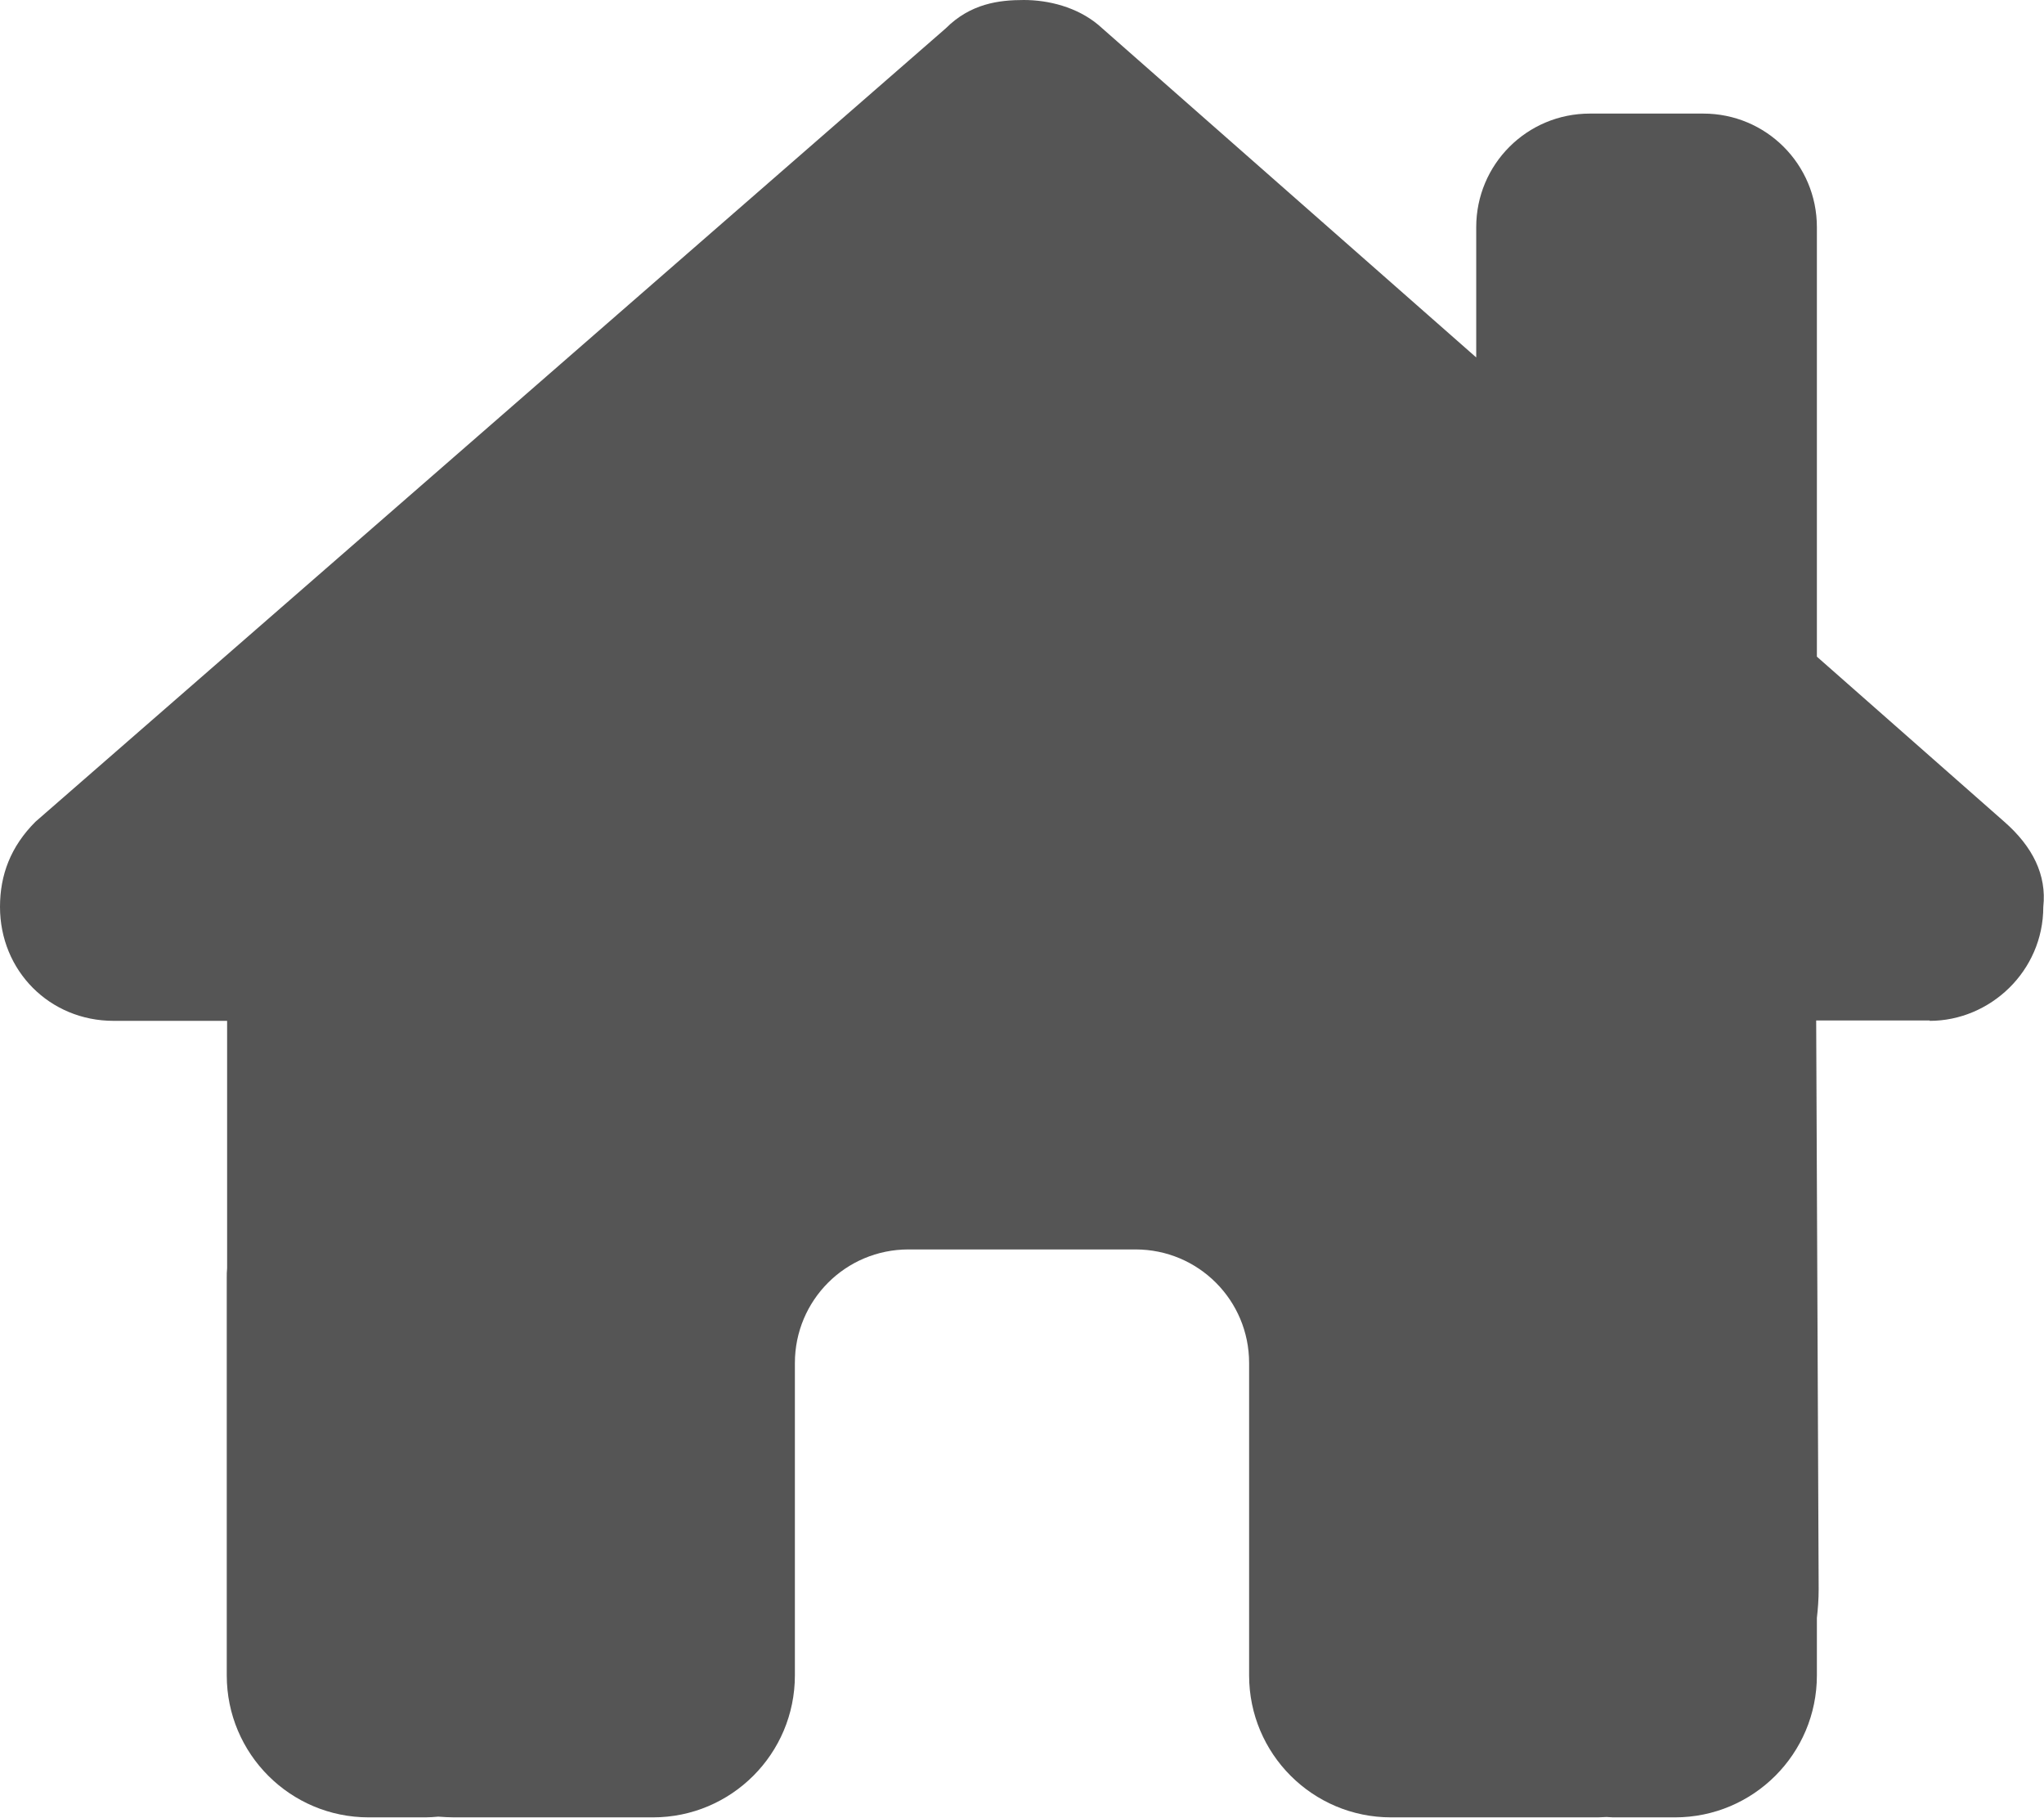
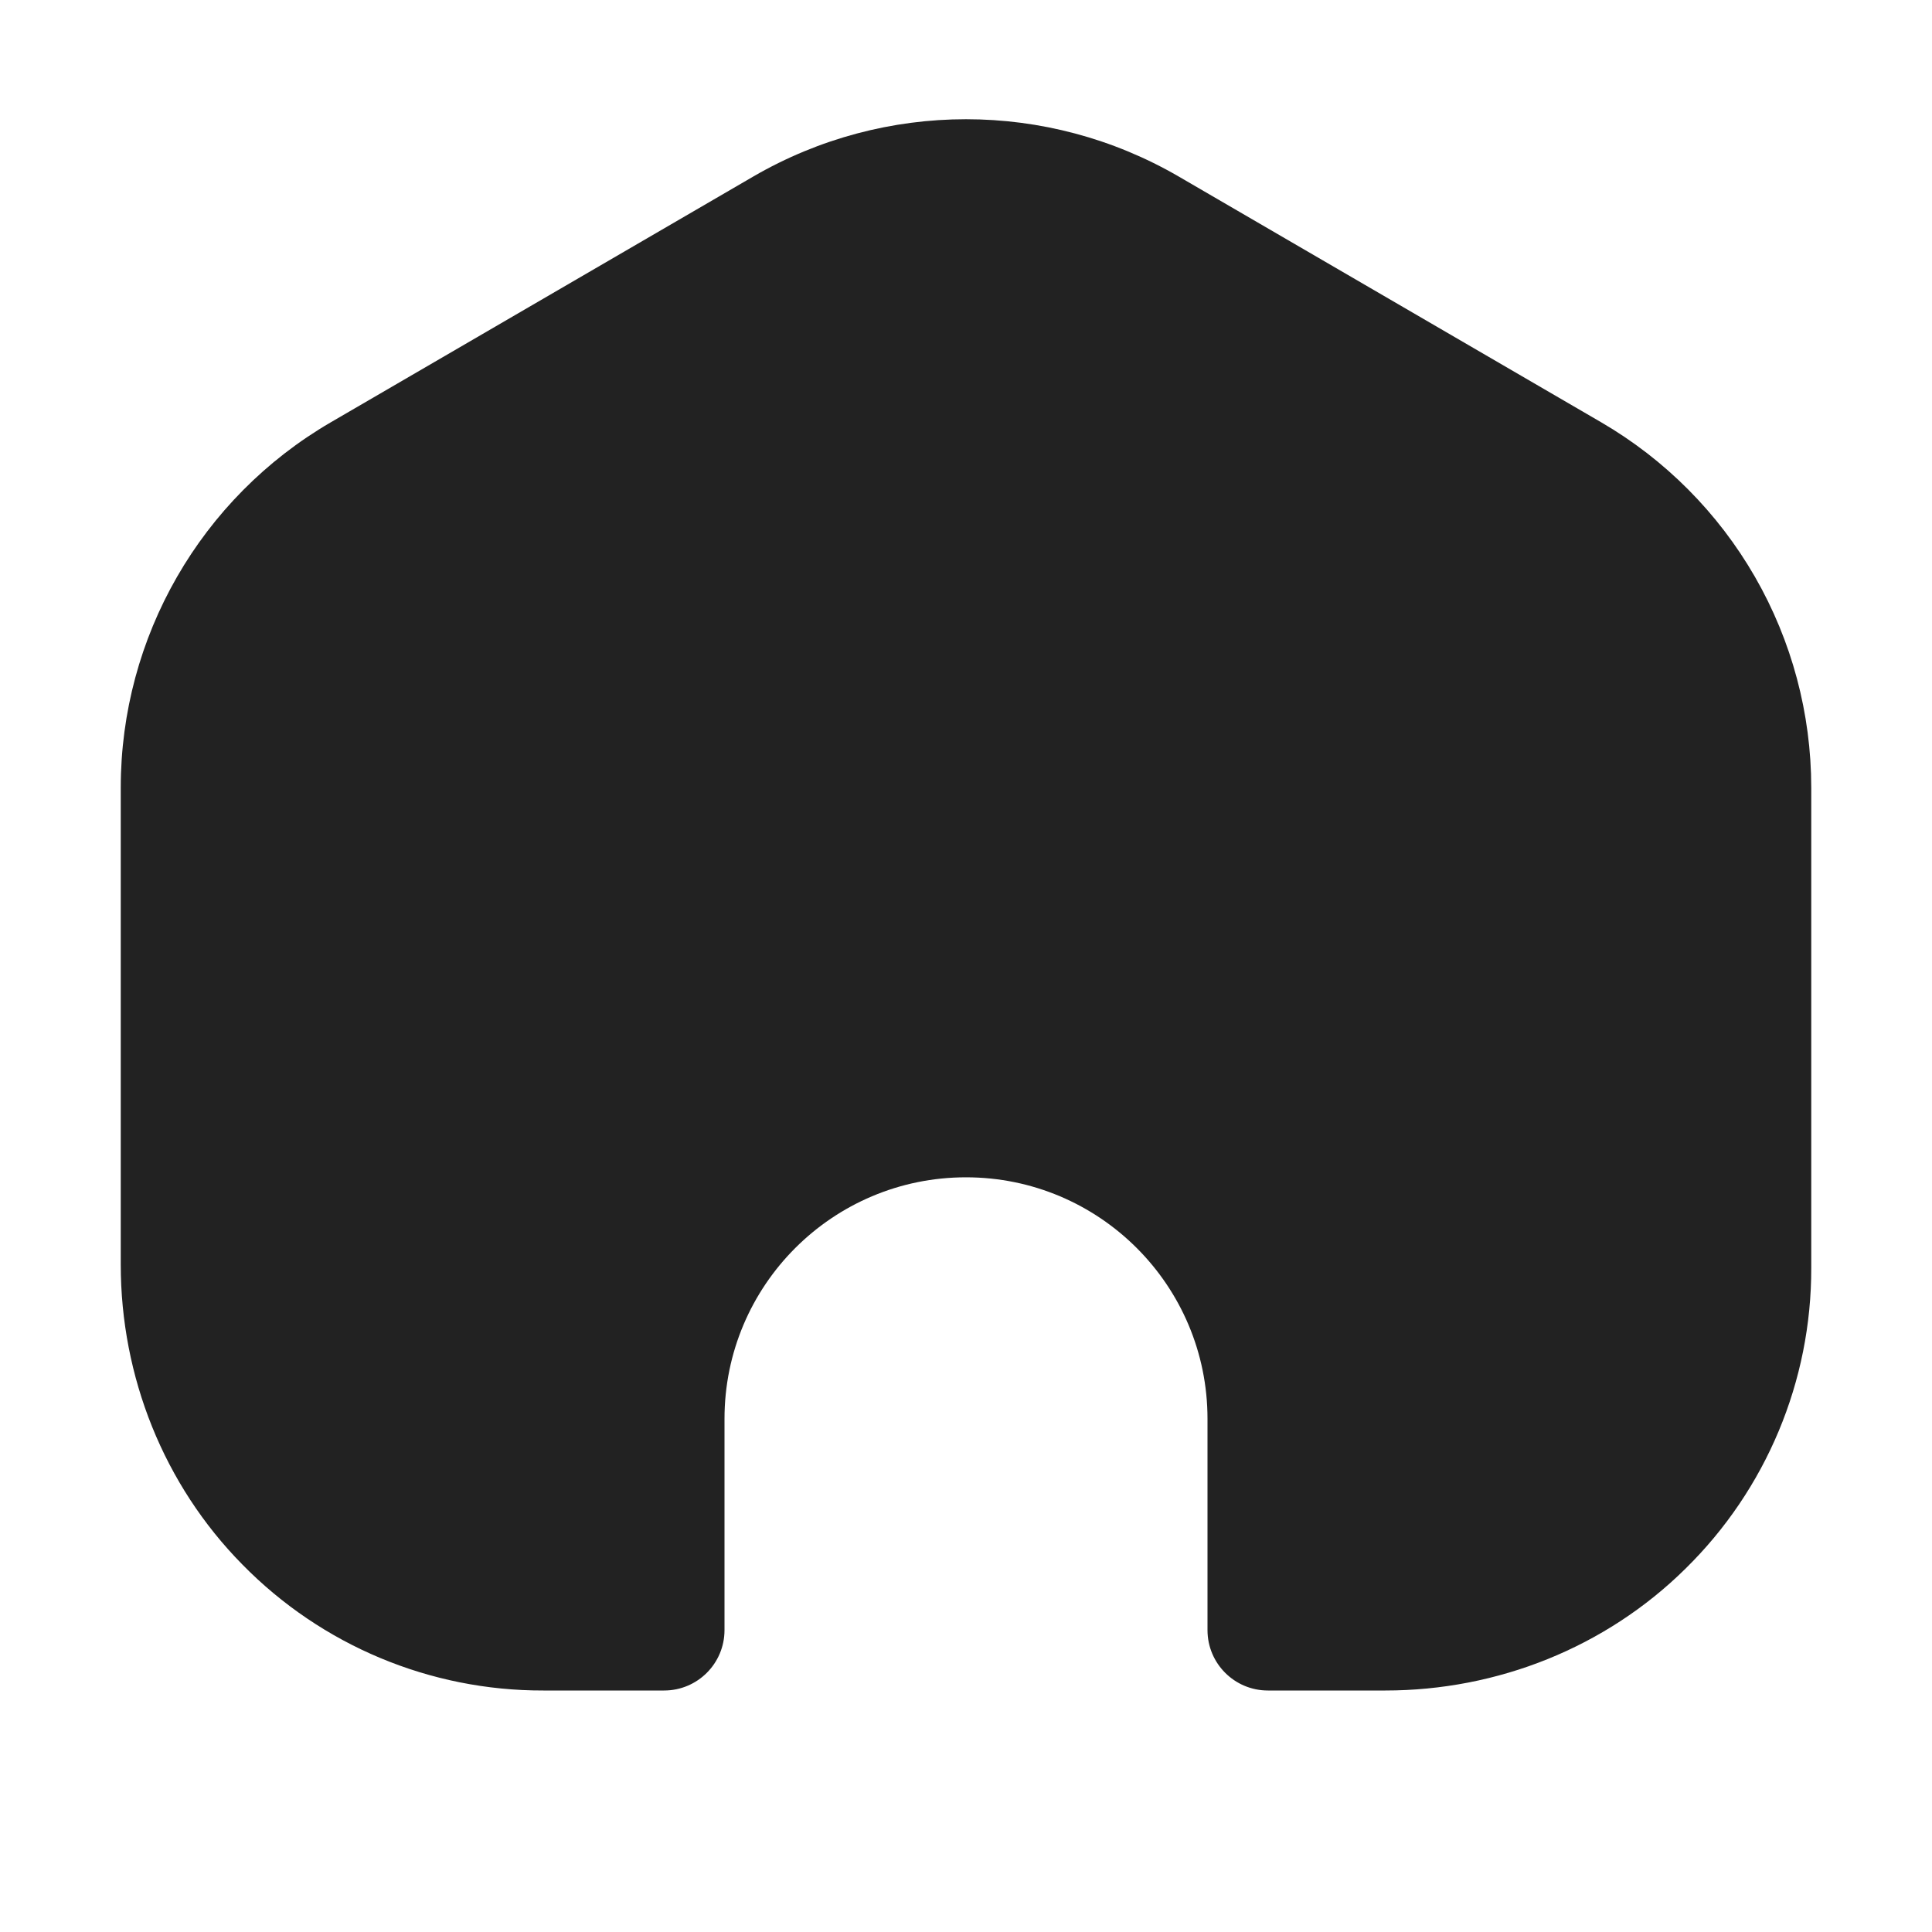
- <svg xmlns="http://www.w3.org/2000/svg" class="icon" style="width: 1.125em;height: 1em;vertical-align: middle;fill: #555555;overflow: hidden;" viewBox="0 0 1152 1024" version="1.1" p-id="688">
-   <path d="M1087.6 575.2c34 0 64-28 64-64.2 2-18-6-34-22-48L1024 370V128c0-35.4-28.6-64-64-64h-64c-35.4 0-64 28.6-64 64v73.4L619 14C607 4 591 0 577 0s-30 2-44 16L20 463C6 477 0 493 0 511c0 36 28 64.2 64 64.2h64v139.4c-0.2 1.8-0.2 3.6-0.2 5.6V944c0 44.2 35.8 80 80 80h32c2.4 0 4.8-0.2 7.2-0.4 3 0.2 6 0.4 9 0.4h112c44.2 0 80-35.8 80-80V768c0-35.4 28.6-64 64-64h128c35.4 0 64 28.6 64 64v176c0 44.2 35.8 80 80 80h113c2.8 0 5.6 0 8.4-0.2 2.2 0.2 4.4 0.2 6.6 0.2h32c44.2 0 80-35.8 80-80v-32.4c0.6-5.2 1-10.6 1-16.2l-1.4-320.4h64z" p-id="689" />
+ <svg xmlns="http://www.w3.org/2000/svg" class="icon" style="width: 1em;height: 1em;vertical-align: middle;fill: currentColor;overflow: hidden;" viewBox="0 0 1024 1024" version="1.1" p-id="21188">
+   <path d="M930.17 305.75a224.32 224.32 0 0 0-81.53-81.94l-224-130.31a224.47 224.47 0 0 0-225.28 0l-224 130.31A224 224 0 0 0 64 417.43v252.85c0 59.38 22.81 116.74 64.51 159A222.55 222.55 0 0 0 288 896h64a32 32 0 0 0 32-32V752a128 128 0 0 1 128-128 128 128 0 0 1 128 128v112a32 32 0 0 0 32 32h62.28c59.38 0 116.75-22.81 159-64.52A222.56 222.56 0 0 0 960 672V417.43a224.25 224.25 0 0 0-29.83-111.68z" fill="#222222" p-id="21189" />
</svg>
